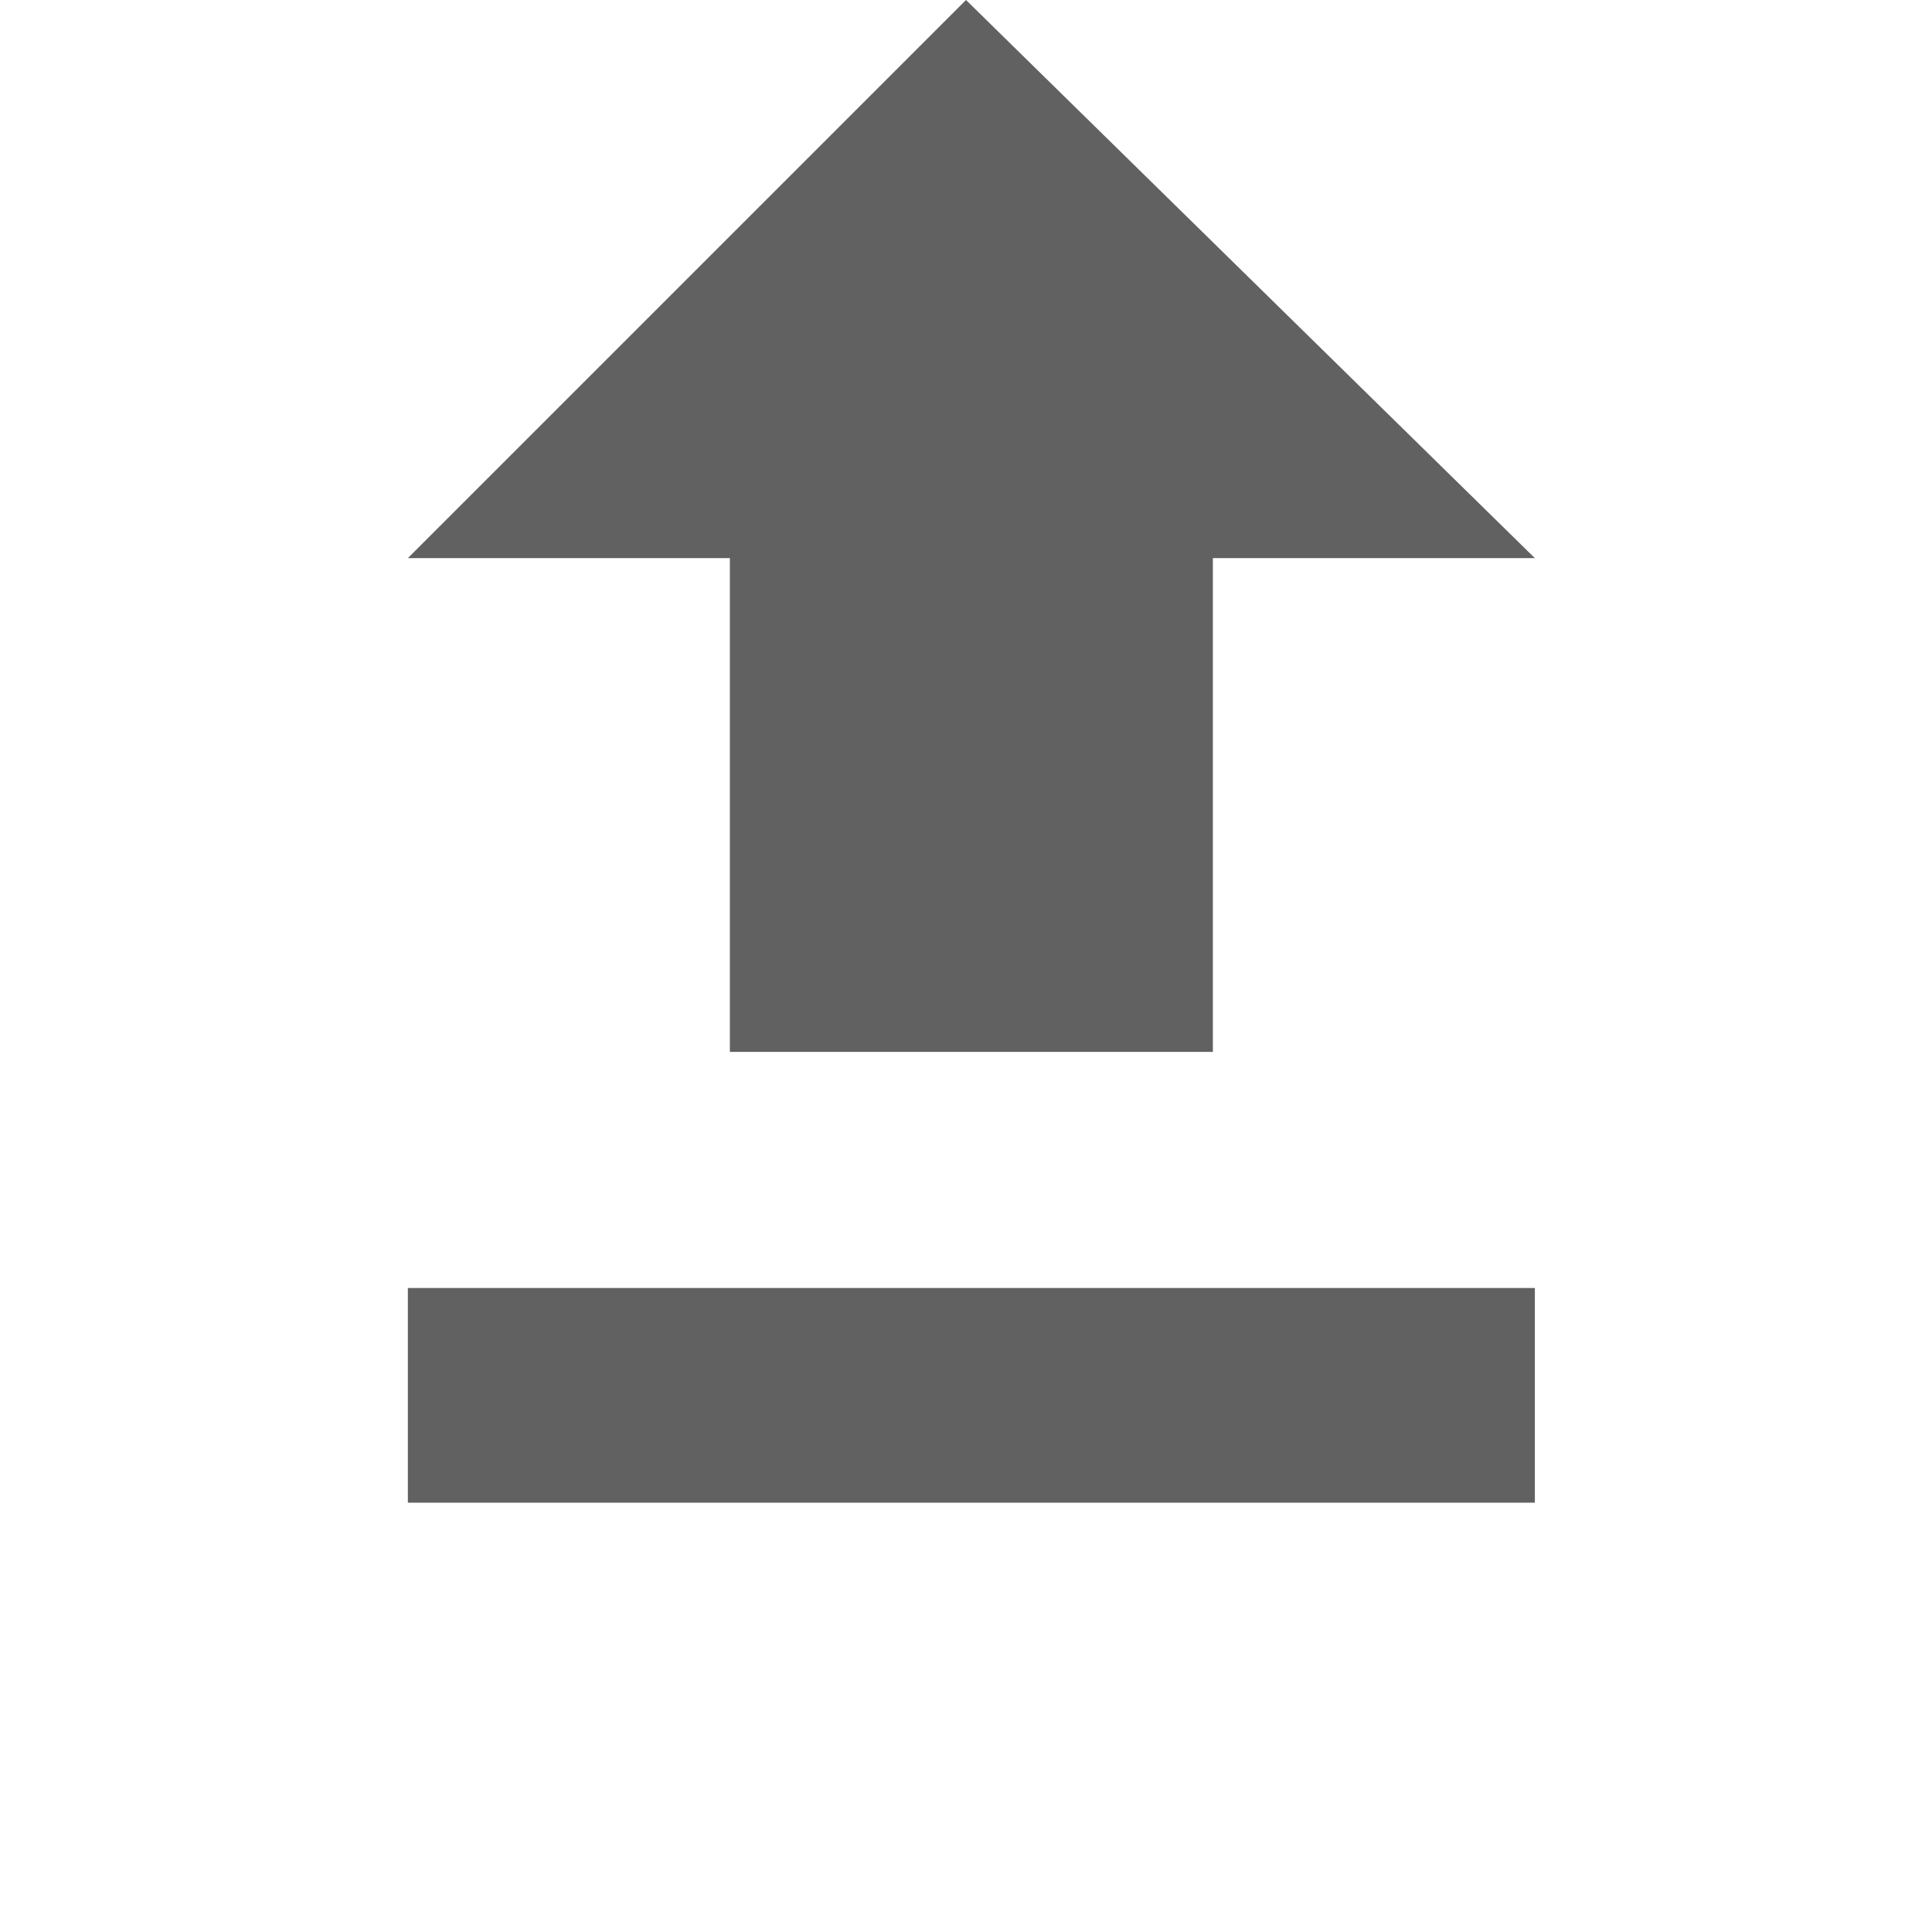
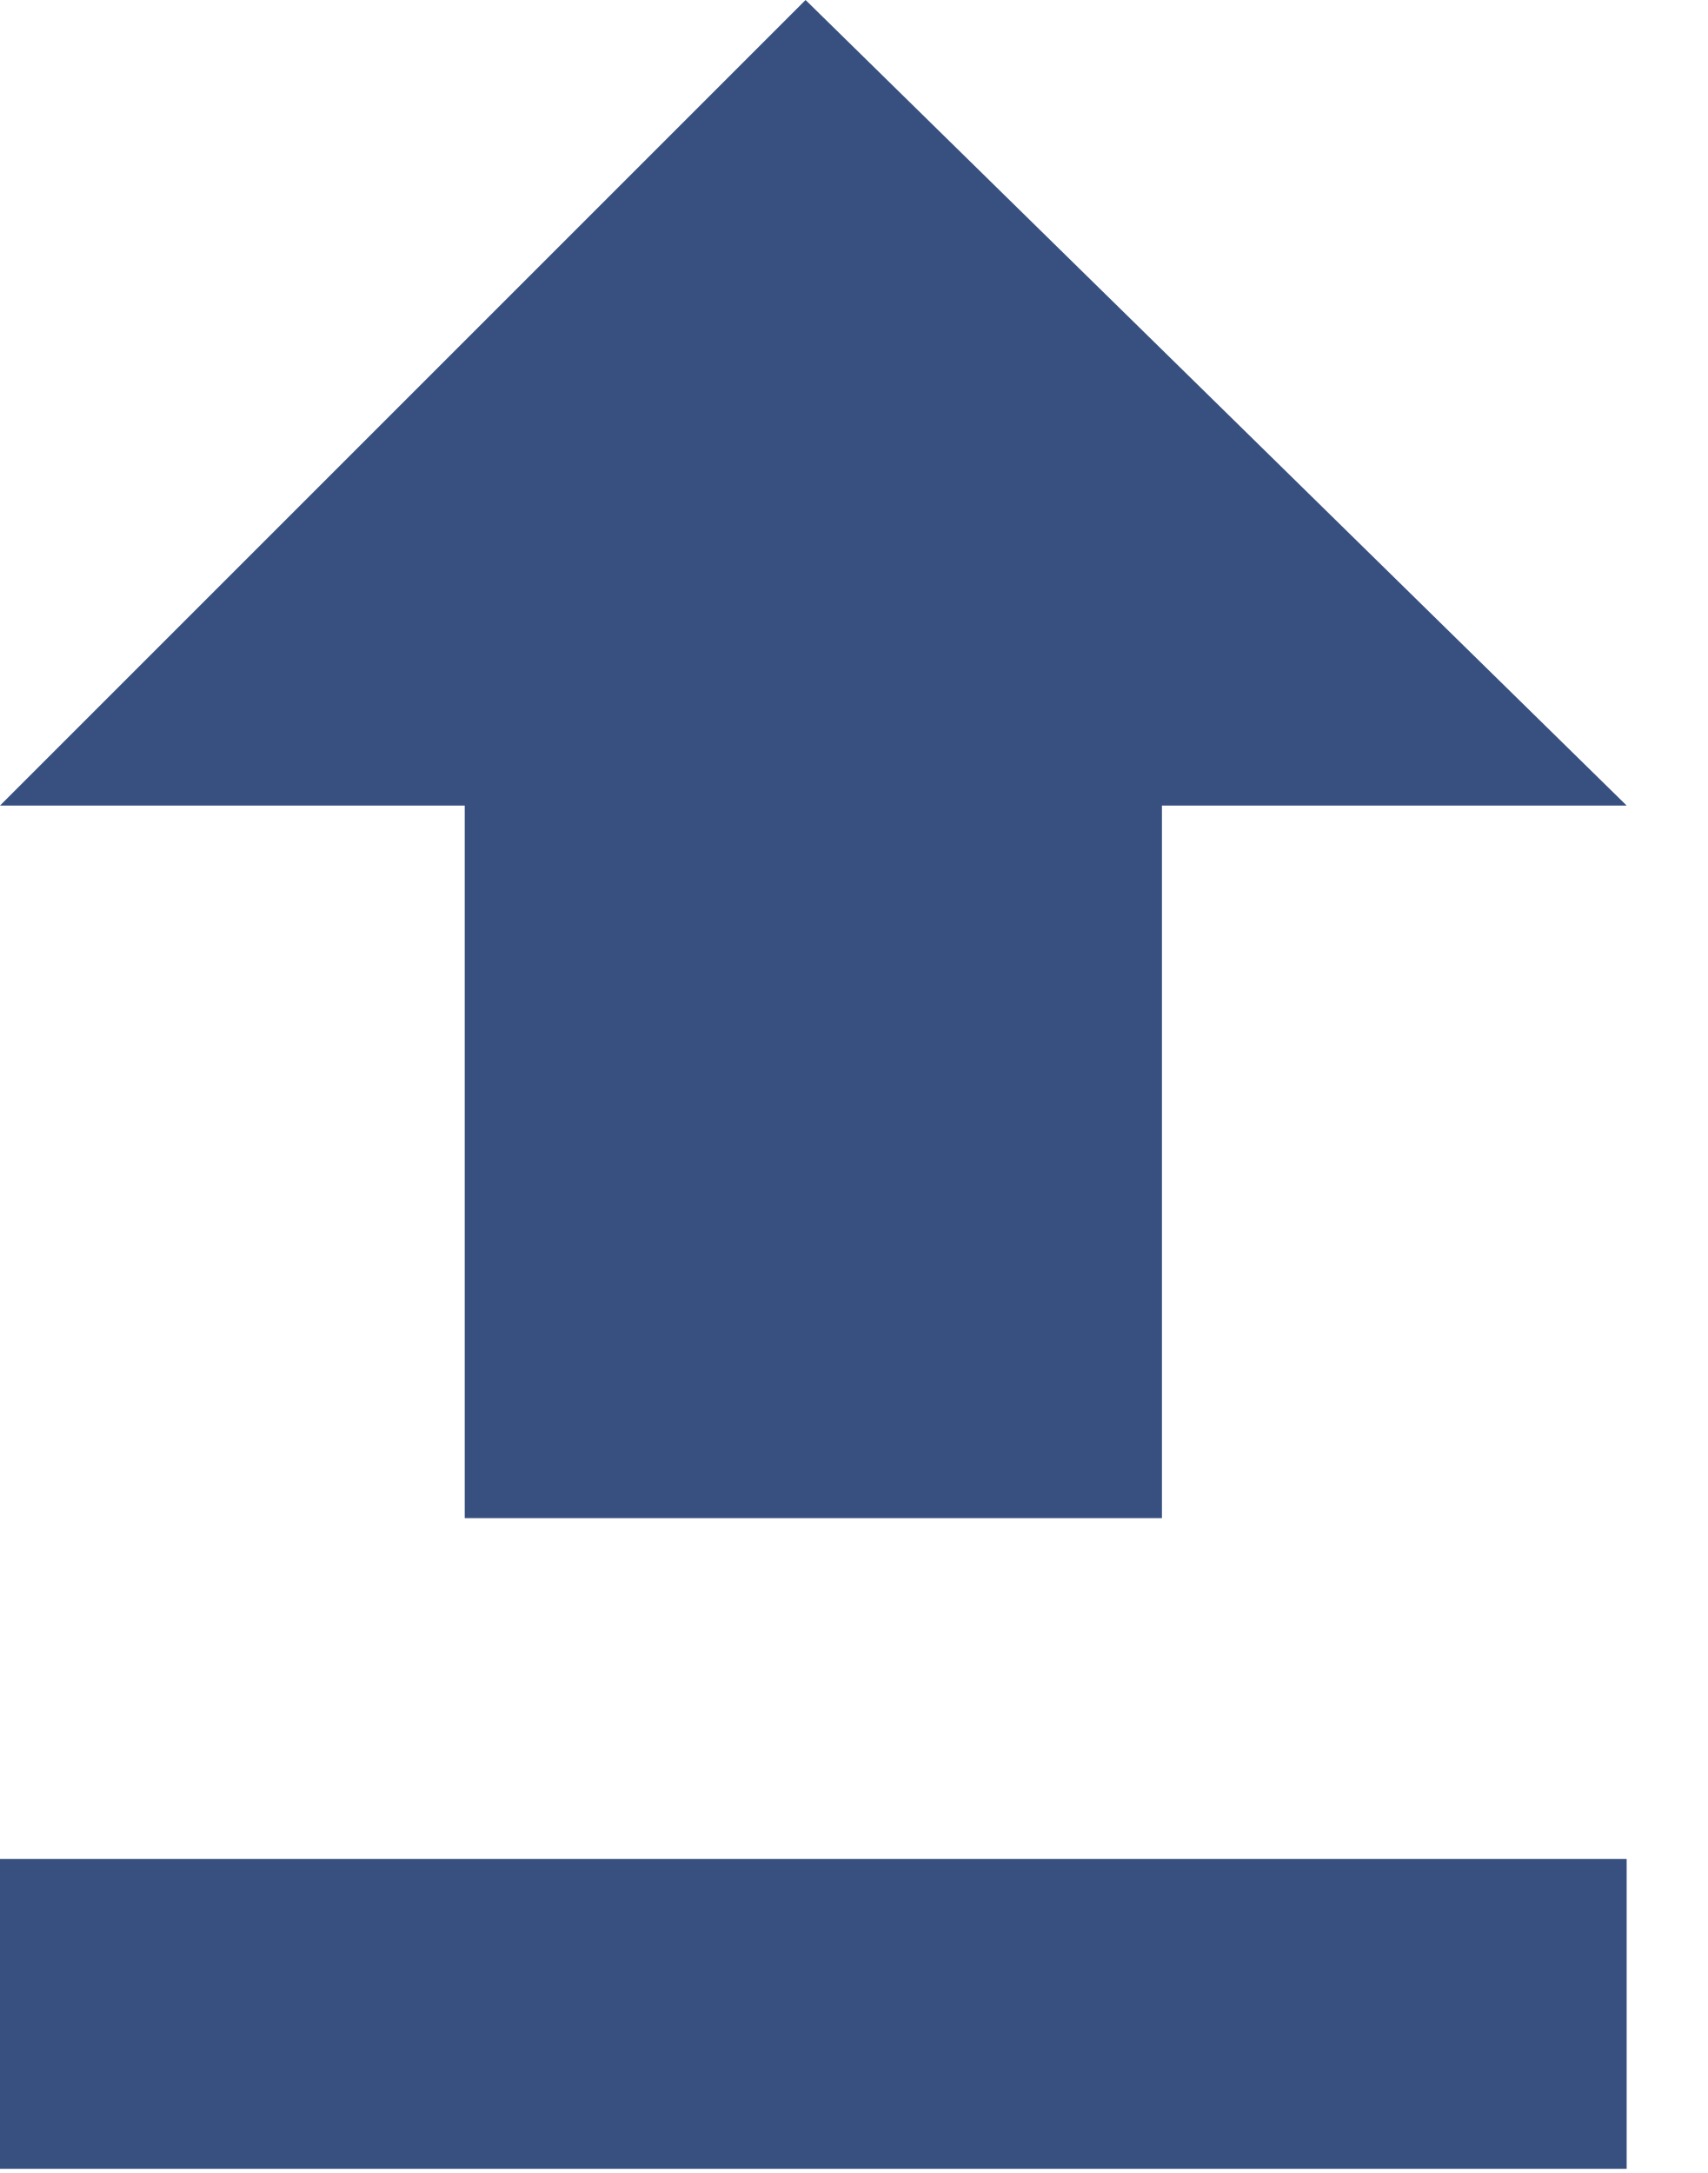
- <svg xmlns="http://www.w3.org/2000/svg" fill="#616161" version="1.1" id="Layer_1" x="0px" y="0px" viewBox="0 0 18 18" style="enable-background:new 0 0 18 18;" xml:space="preserve">
-   <style type="text/css">
- 	.st0{fill:none;}
- </style>
-   <path class="st0" d="M0,0h18v18H0V0z" />
-   <path d="M6.8,9.8h4.5V5.2h3L9,0L3.8,5.2h3V9.8z M3.8,12h10.5v2H3.8V12z" />
+ <svg xmlns="http://www.w3.org/2000/svg" width="11px" height="14px" viewBox="0 0 11 14" version="1.1">
+   <defs />
+   <g id="Page-1" stroke="none" stroke-width="1" fill="none" fill-rule="evenodd">
+     <g id="Notebook-Copy-5" transform="translate(-174, -64)" fill="#38507F" fill-rule="nonzero">
+       <g id="Group-7" transform="translate(0, 40)">
+         <g id="Group-13-Copy" transform="translate(48, 0)">
+           <g id="Group-9" transform="translate(19, 22)">
+             <path d="M109.994,11.781 L114.486,11.781 L114.486,7.19 L117.48,7.19 L112.19,2 L107,7.19 L109.994,7.19 L109.994,11.781 Z M107,13.977 L117.48,13.977 L117.48,15.973 L107,15.973 L107,13.977 Z" id="Shape" />
+           </g>
+         </g>
+       </g>
+     </g>
+   </g>
</svg>
